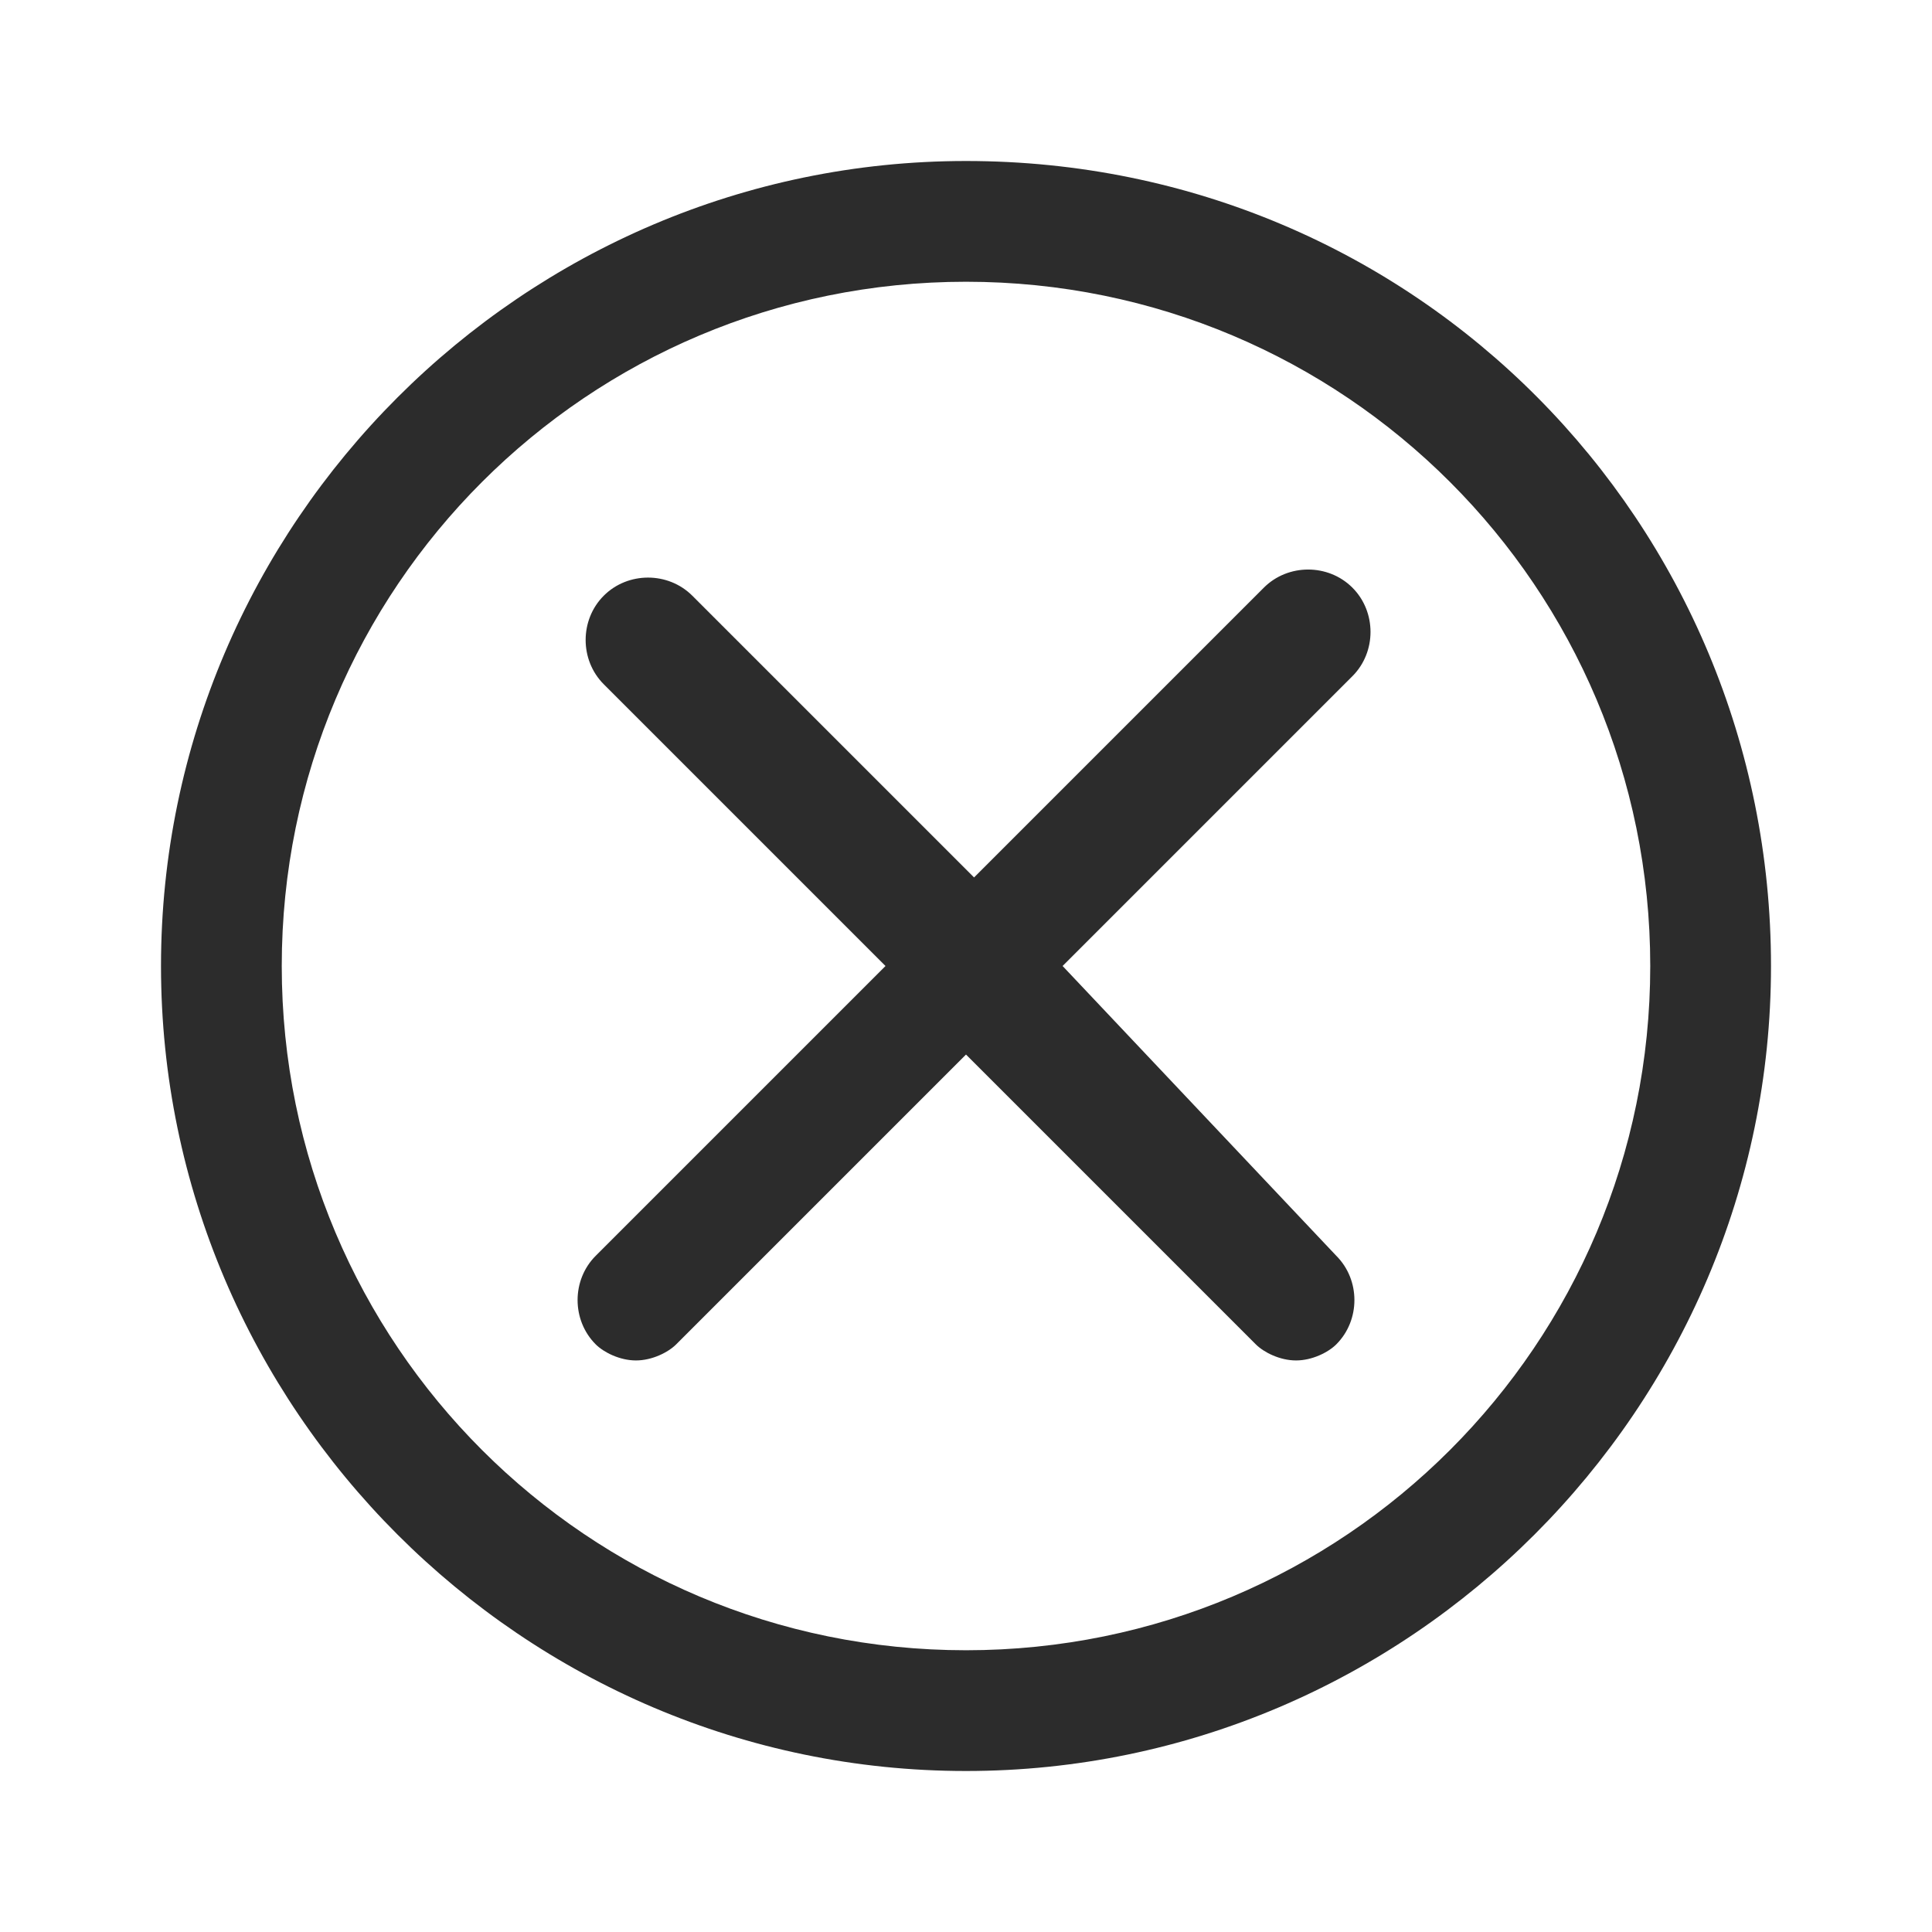
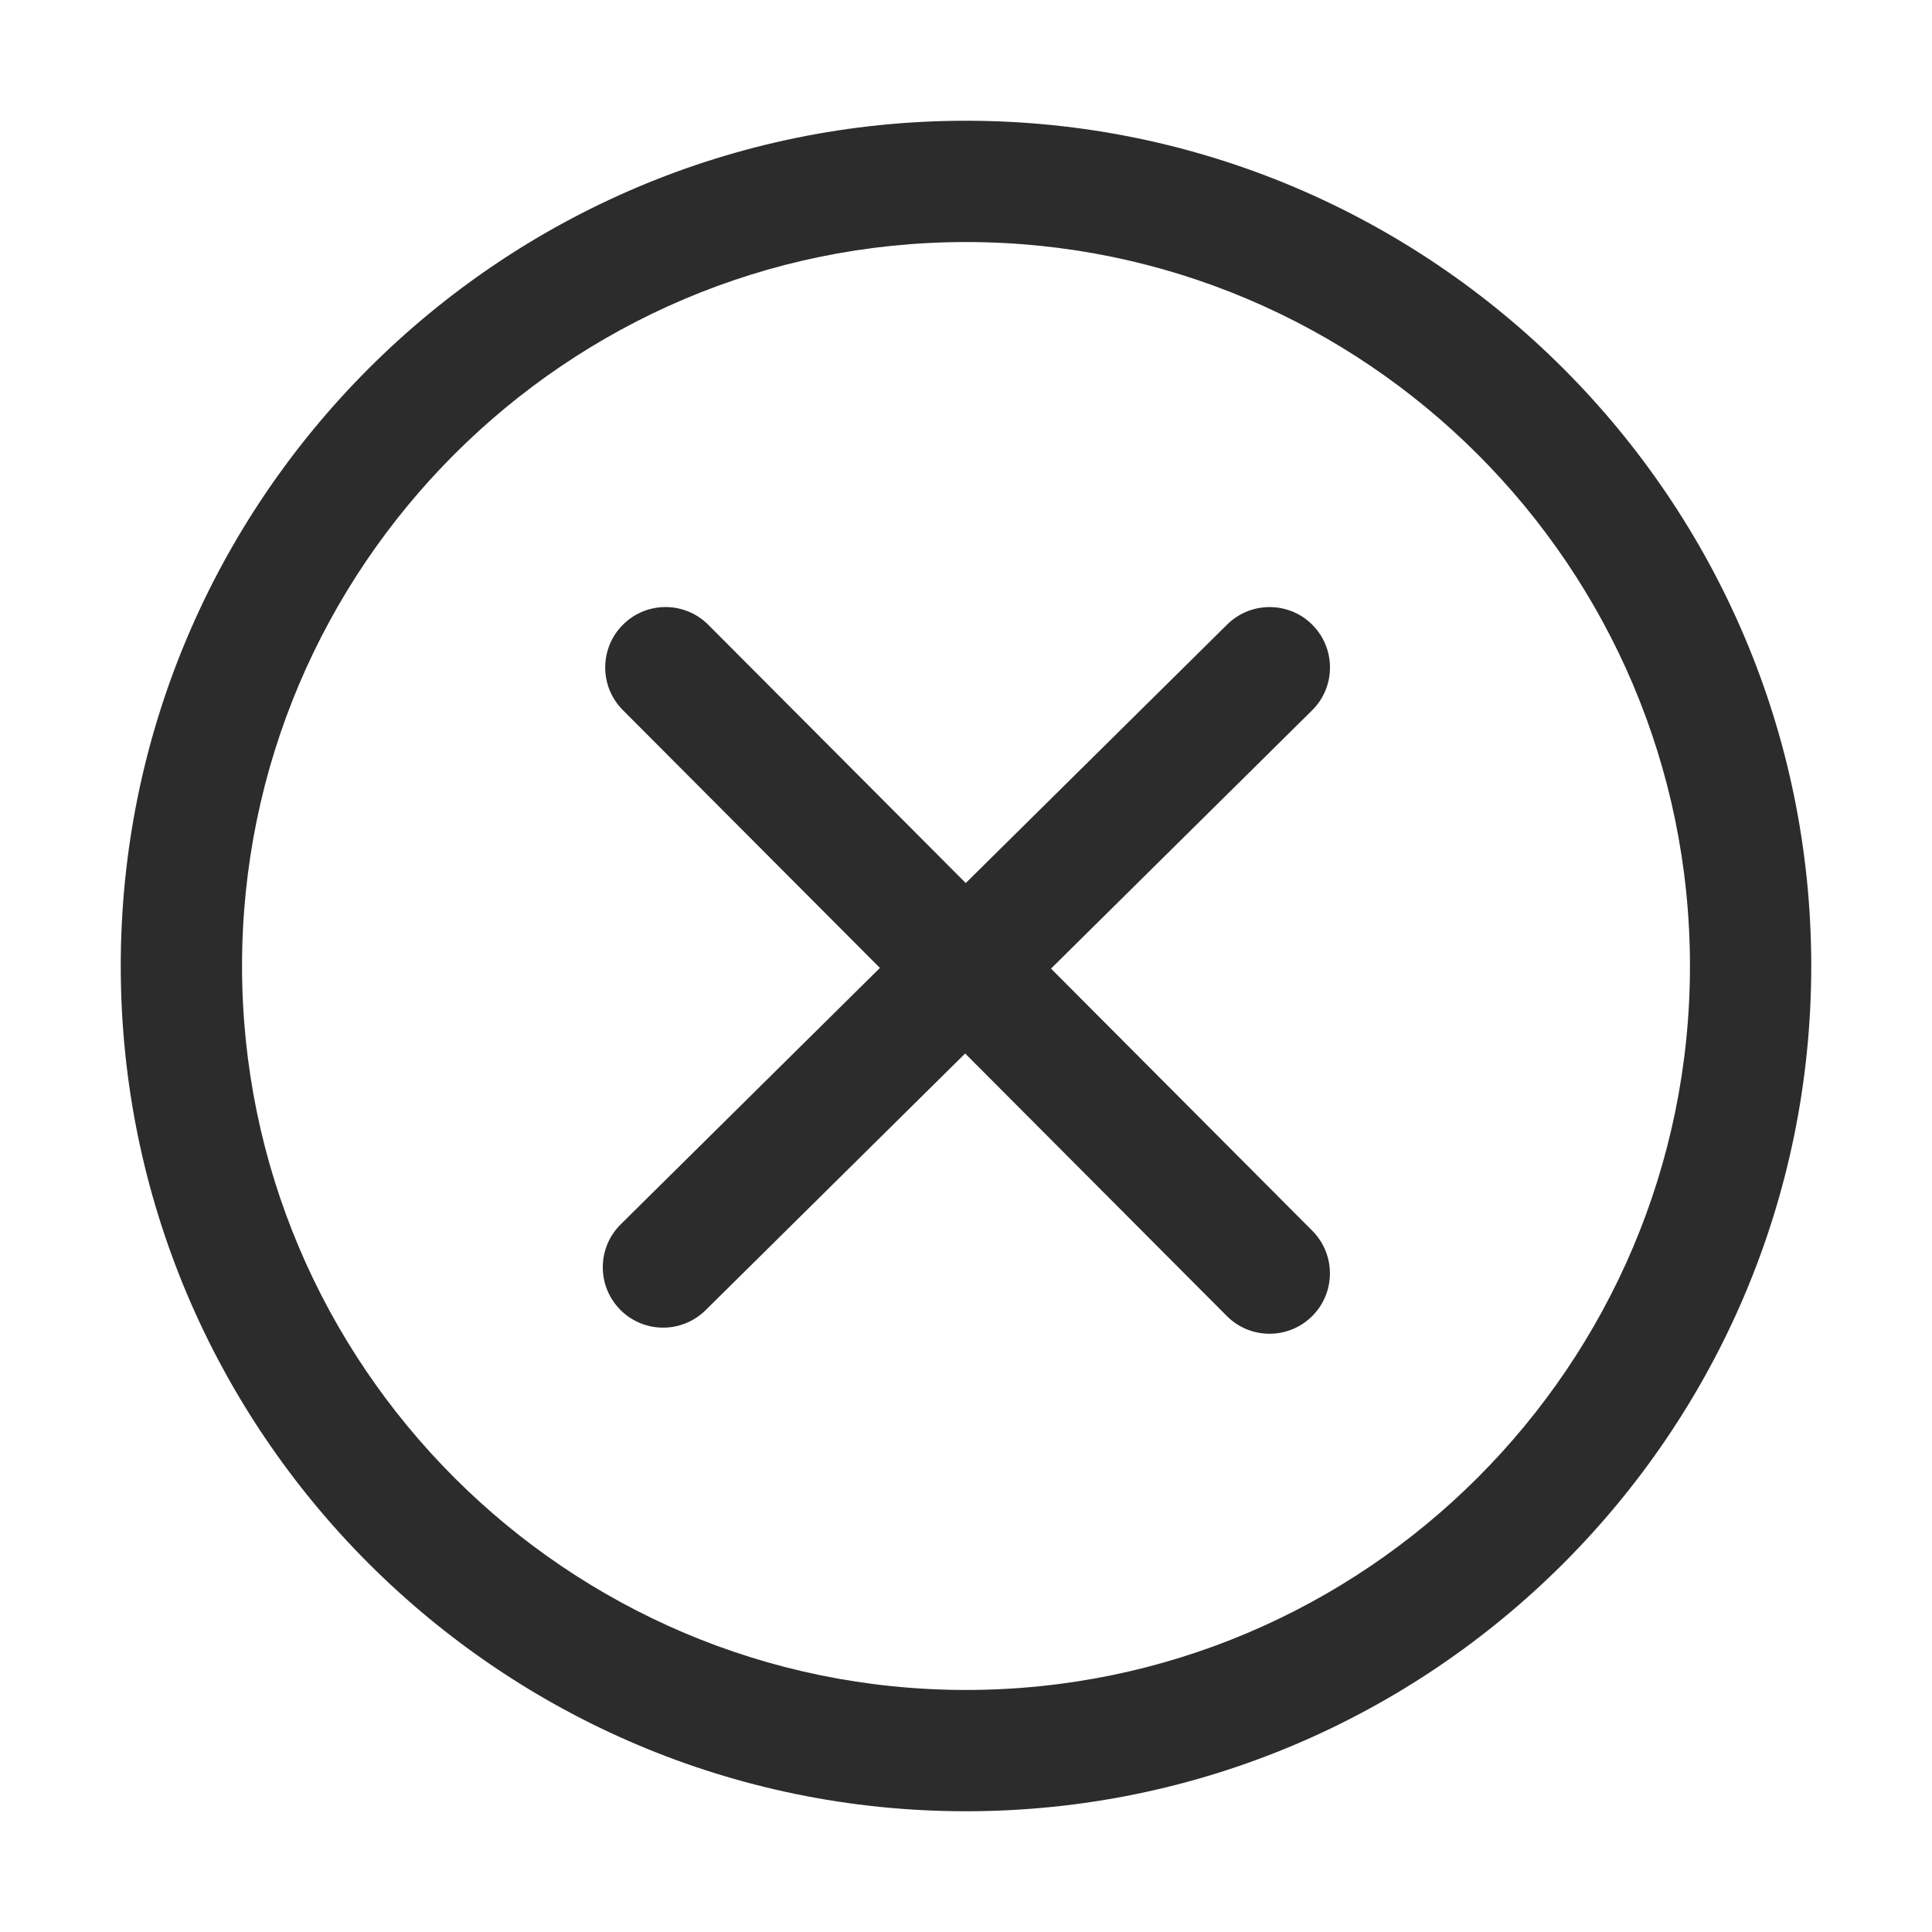
- <svg xmlns="http://www.w3.org/2000/svg" t="1713686360802" class="icon" viewBox="0 0 1024 1024" version="1.1" p-id="87377" width="128" height="128">
-   <path d="M512 85.333C277.333 85.333 85.333 277.333 85.333 512s192 426.667 426.667 426.667 426.667-192 426.667-426.667S750.933 85.333 512 85.333z m0 789.333c-200.533 0-362.667-162.133-362.667-362.667S311.467 149.333 512 149.333s362.667 162.133 362.667 362.667-162.133 362.667-362.667 362.667z" p-id="87378" fill="#2c2c2c" />
-   <path d="M563.2 512l153.6-153.6c12.8-12.8 12.8-34.133 0-46.933s-34.133-12.8-46.933 0l-153.6 153.6-149.333-149.333c-12.8-12.8-34.133-12.8-46.933 0s-12.8 34.133 0 46.933L469.333 512l-153.6 153.6c-12.8 12.8-12.8 34.133 0 46.933 4.267 4.267 12.8 8.533 21.333 8.533s17.067-4.267 21.333-8.533l153.6-153.6 153.6 153.6c4.267 4.267 12.8 8.533 21.333 8.533s17.067-4.267 21.333-8.533c12.8-12.8 12.8-34.133 0-46.933L563.2 512z" p-id="87379" fill="#2c2c2c" />
+ <svg xmlns="http://www.w3.org/2000/svg" t="1713688854940" class="icon" viewBox="0 0 1024 1024" version="1.1" p-id="111392" width="128" height="128">
+   <path d="M512 960C264.961 960 64 759.039 64 512S264.961 64 512 64s448 200.961 448 448-200.961 448-448 448z m0-831.713c-211.584 0-383.713 172.128-383.713 383.713 0 211.552 172.128 383.713 383.713 383.713 211.552 0 383.713-172.159 383.713-383.713 0-211.584-172.161-383.713-383.713-383.713z m45.055 385.089l138.368-136.864c12.576-12.416 12.673-32.672 0.256-45.248s-32.704-12.673-45.248-0.256l-138.56 137.024-136.448-136.864c-12.513-12.513-32.735-12.576-45.248-0.064-12.513 12.48-12.544 32.735-0.064 45.248l136.255 136.672-137.377 135.904c-12.576 12.447-12.673 32.672-0.256 45.248a31.888 31.888 0 0 0 22.751 9.504c8.128 0 16.256-3.103 22.497-9.248l137.568-136.064 138.688 139.137c6.241 6.272 14.432 9.408 22.657 9.408a31.936 31.936 0 0 0 22.591-9.344c12.513-12.48 12.544-32.704 0.064-45.248L557.056 513.377z" p-id="111393" fill="#2c2c2c" />
</svg>
